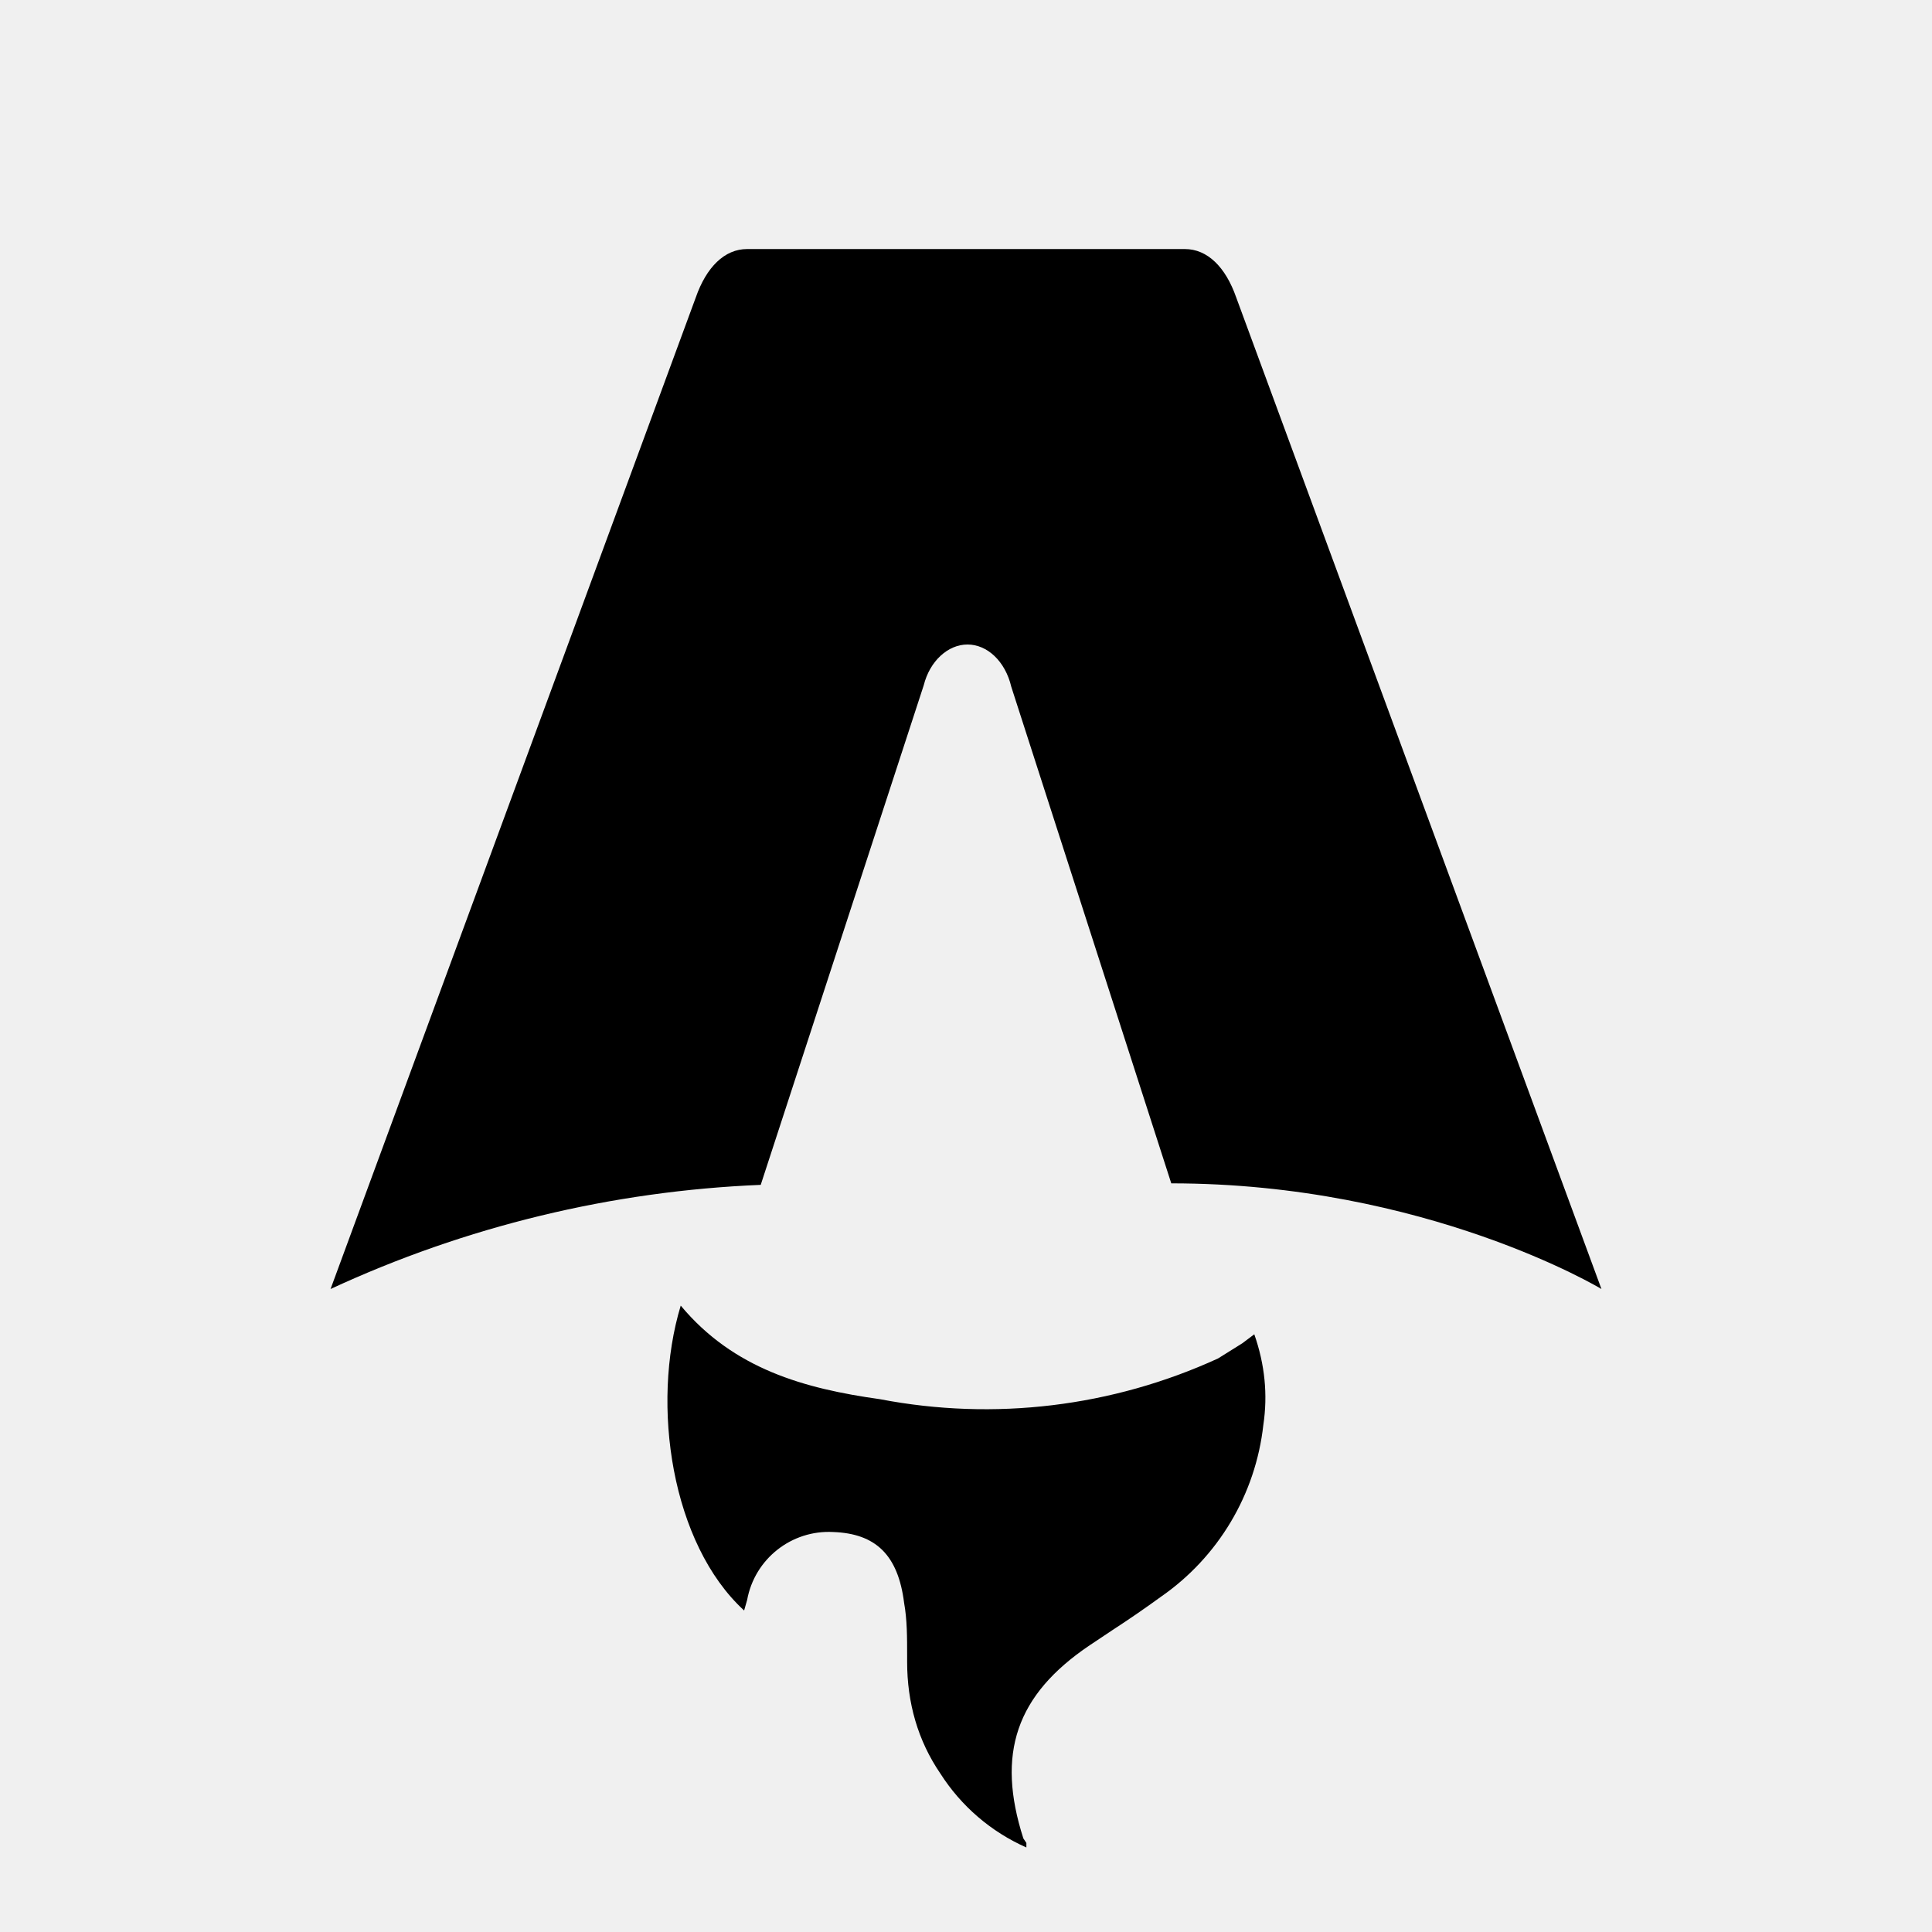
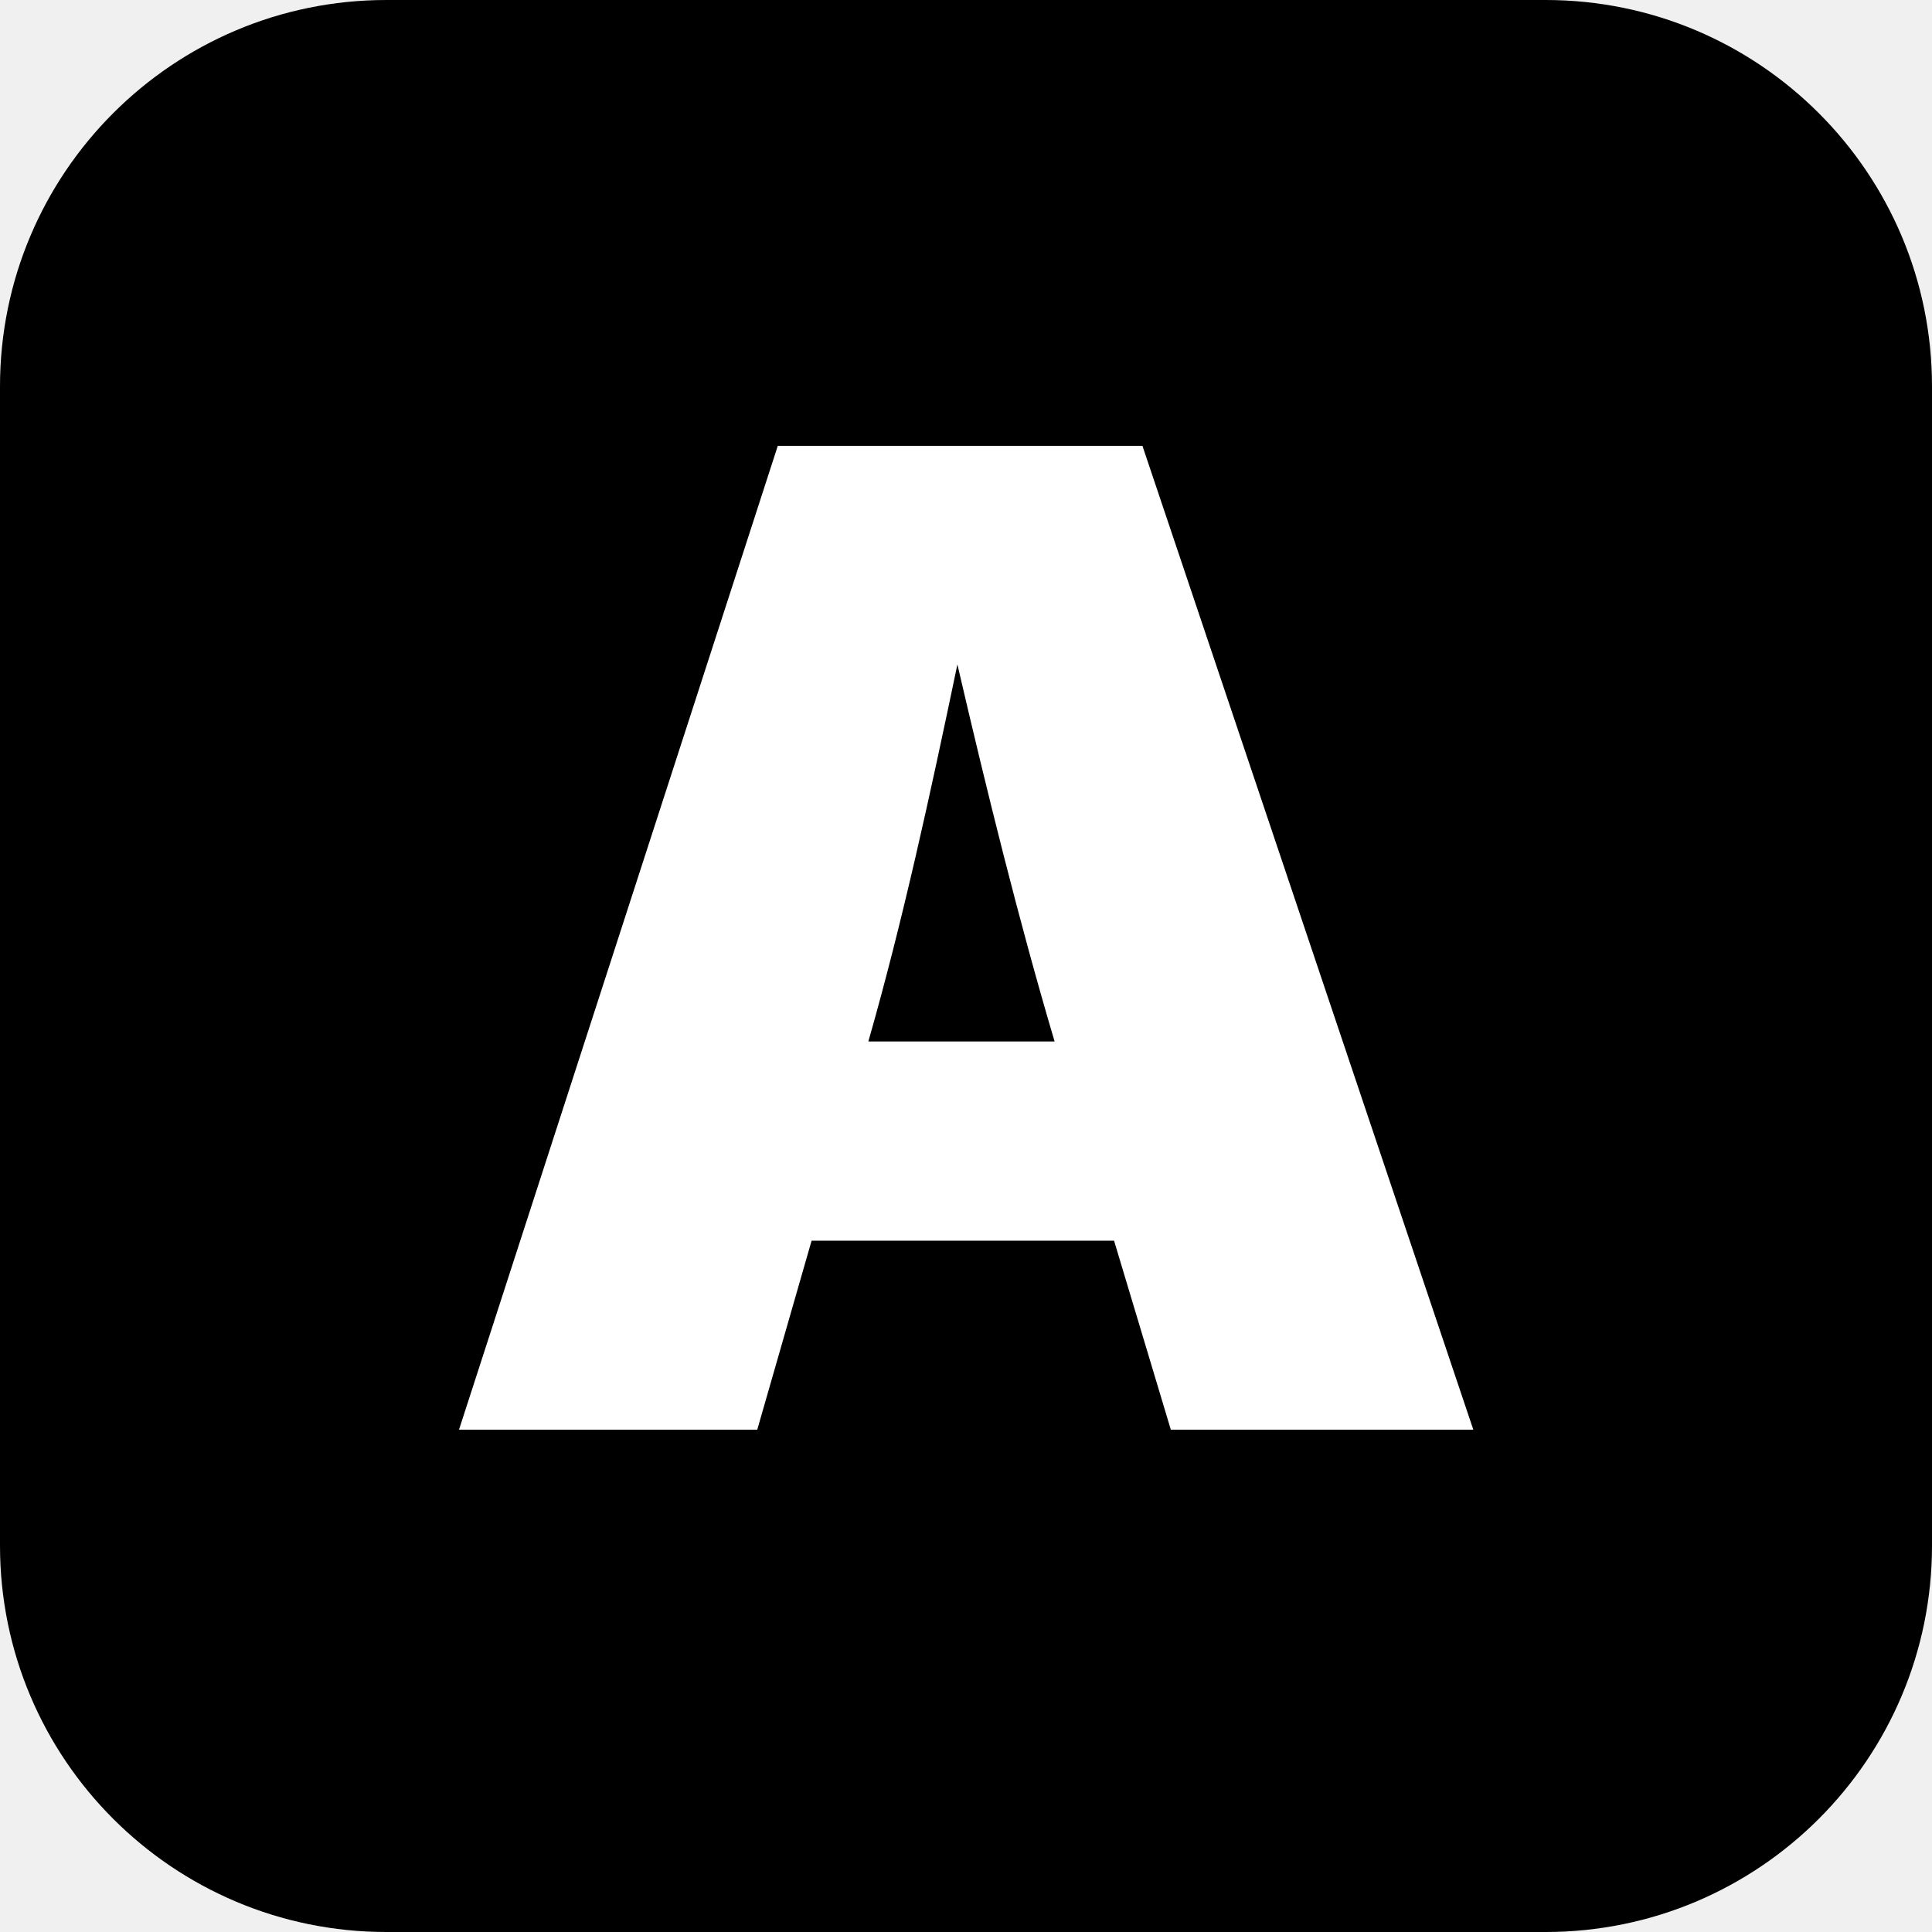
- <svg xmlns="http://www.w3.org/2000/svg" fill="none" viewBox="0 0 128 128">
-   <path d="M50.4 78.5a75.1 75.1 0 0 0-28.5 6.9l24.2-65.7c.7-2 1.9-3.2 3.4-3.2h29c1.5 0 2.7 1.2 3.4 3.2l24.2 65.7s-11.6-7-28.5-7L67 45.5c-.4-1.7-1.6-2.8-2.9-2.8-1.3 0-2.5 1.1-2.9 2.7L50.4 78.5Zm-1.1 28.2Zm-4.2-20.2c-2 6.6-.6 15.8 4.2 20.2a17.5 17.5 0 0 1 .2-.7 5.5 5.5 0 0 1 5.7-4.5c2.8.1 4.3 1.5 4.7 4.7.2 1.1.2 2.3.2 3.5v.4c0 2.7.7 5.2 2.2 7.4a13 13 0 0 0 5.7 4.9v-.3l-.2-.3c-1.8-5.6-.5-9.5 4.4-12.8l1.5-1a73 73 0 0 0 3.2-2.2 16 16 0 0 0 6.8-11.4c.3-2 .1-4-.6-6l-.8.6-1.6 1a37 37 0 0 1-22.4 2.7c-5-.7-9.7-2-13.2-6.2Z" />
+ <svg xmlns="http://www.w3.org/2000/svg" viewBox="0 0 100 100">
  <style>
-         path { fill: #000; }
-         @media (prefers-color-scheme: dark) {
-             path { fill: #FFF; }
-         }
-     </style>
+     .bg { fill: #000; }
+     .fg { fill: #fff; }
+     @media (prefers-color-scheme: dark) {
+       .bg { fill: #fff; }
+       .fg { fill: #000; }
+     }
+   </style>
+   <rect class="bg" width="100" height="100" rx="20" />
+   <text class="fg" x="50" y="74" font-family="system-ui, -apple-system, sans-serif" font-size="70" font-weight="900" text-anchor="middle">A</text>
</svg>
